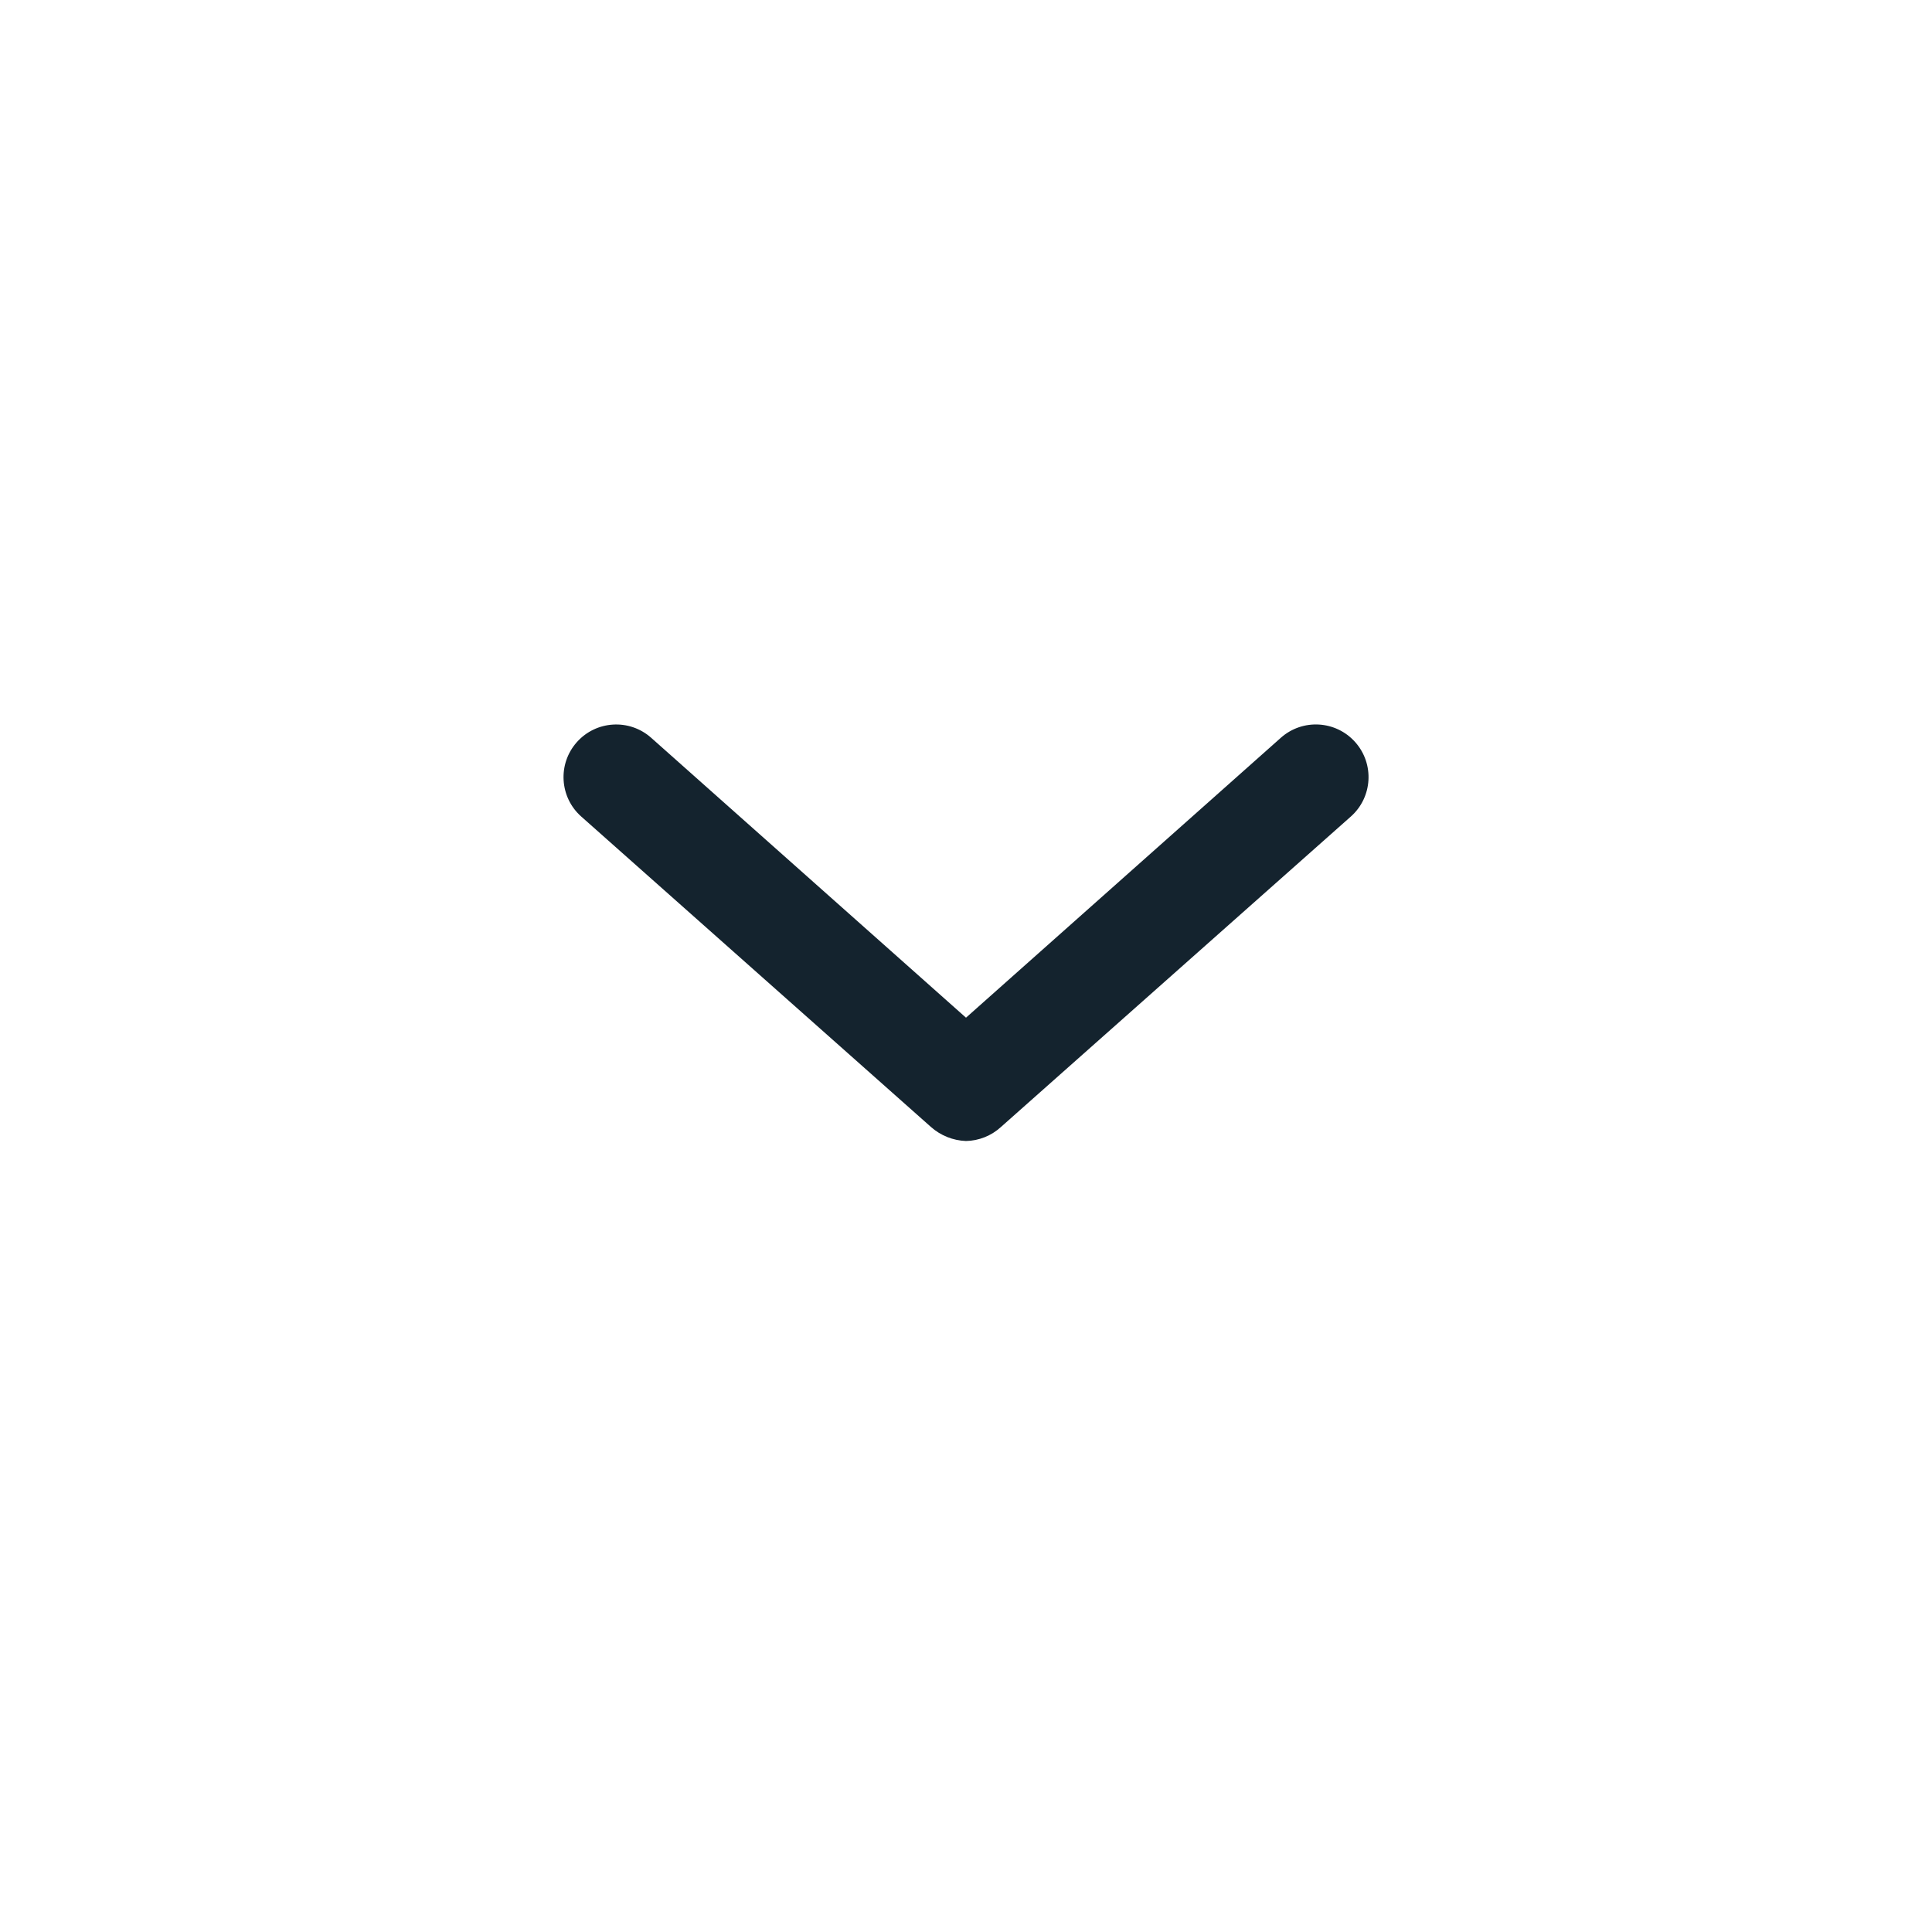
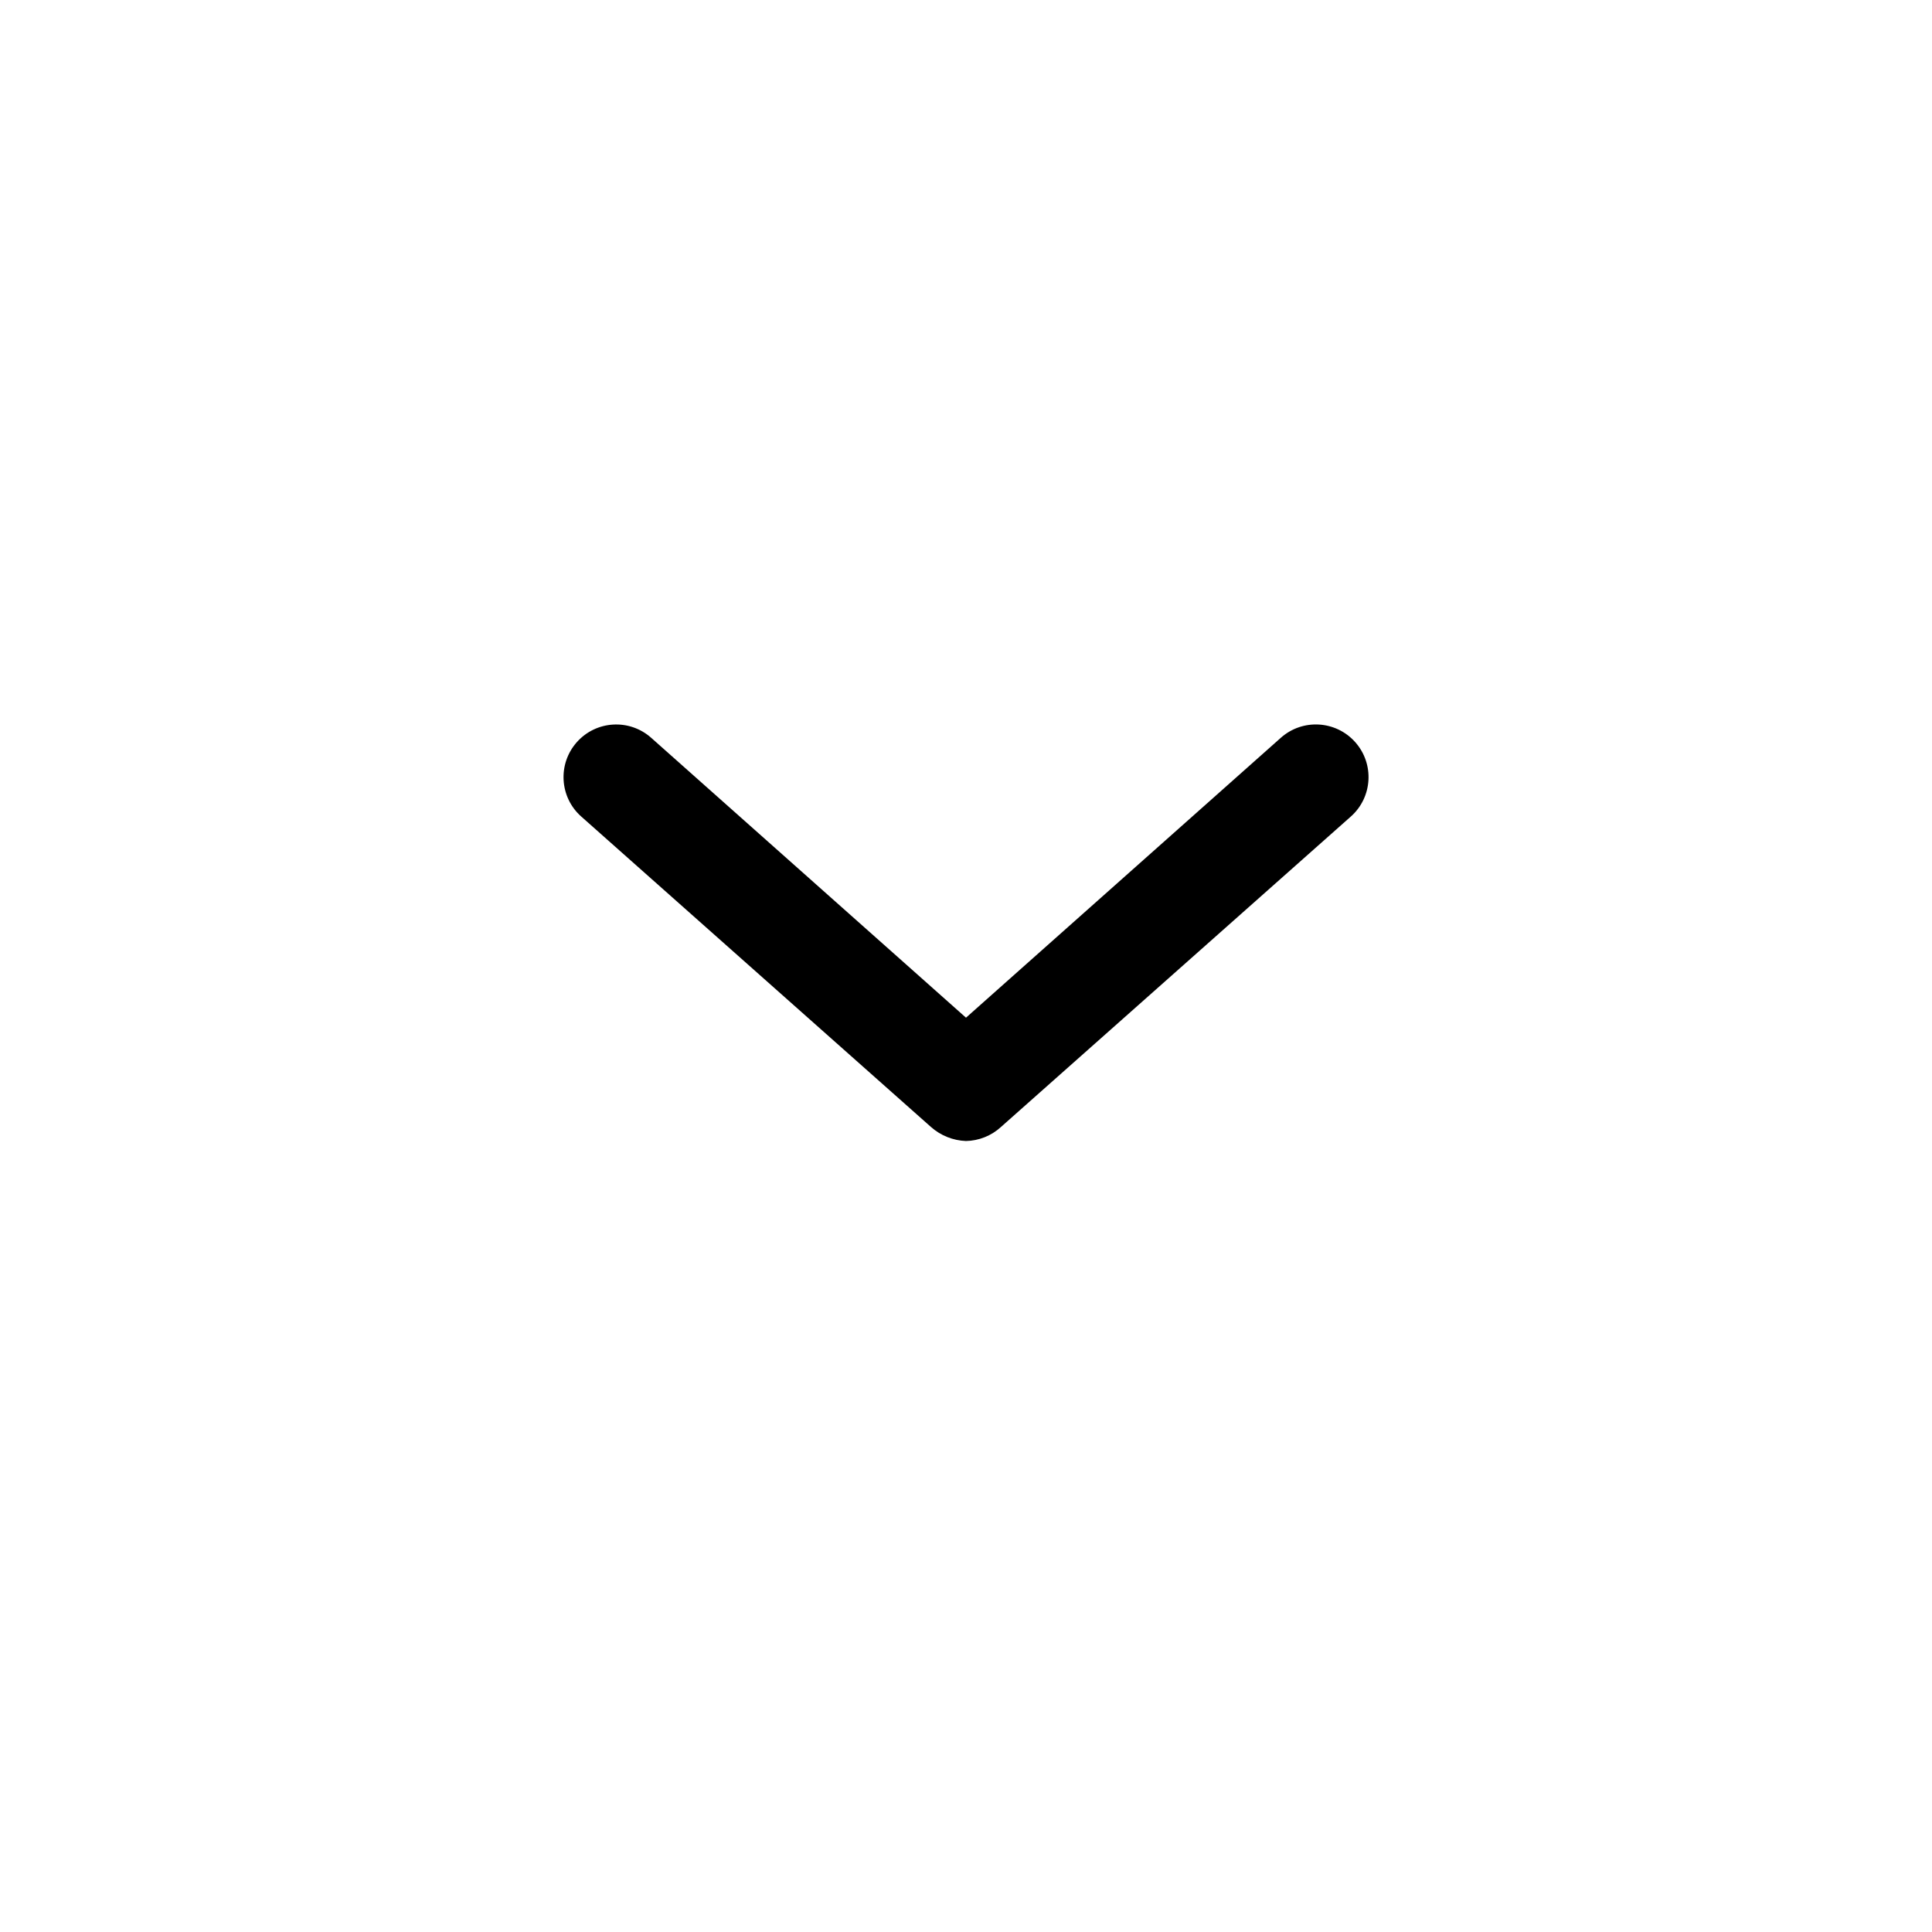
<svg xmlns="http://www.w3.org/2000/svg" width="24" height="24" viewBox="0 0 24 24">
-   <path d="M12 14.174a.695.695 0 01-.435-.174L7.22 10.143a.654.654 0 01.869-.978L12 12.642l3.911-3.477a.654.654 0 11.87.978L12.434 14a.663.663 0 01-.435.174z" fill="#14232E" fill-rule="evenodd" />
+   <path d="M12 14.174a.695.695 0 01-.435-.174L7.22 10.143a.654.654 0 01.869-.978L12 12.642l3.911-3.477a.654.654 0 11.87.978L12.434 14a.663.663 0 01-.435.174z" fill-rule="evenodd" />
</svg>
